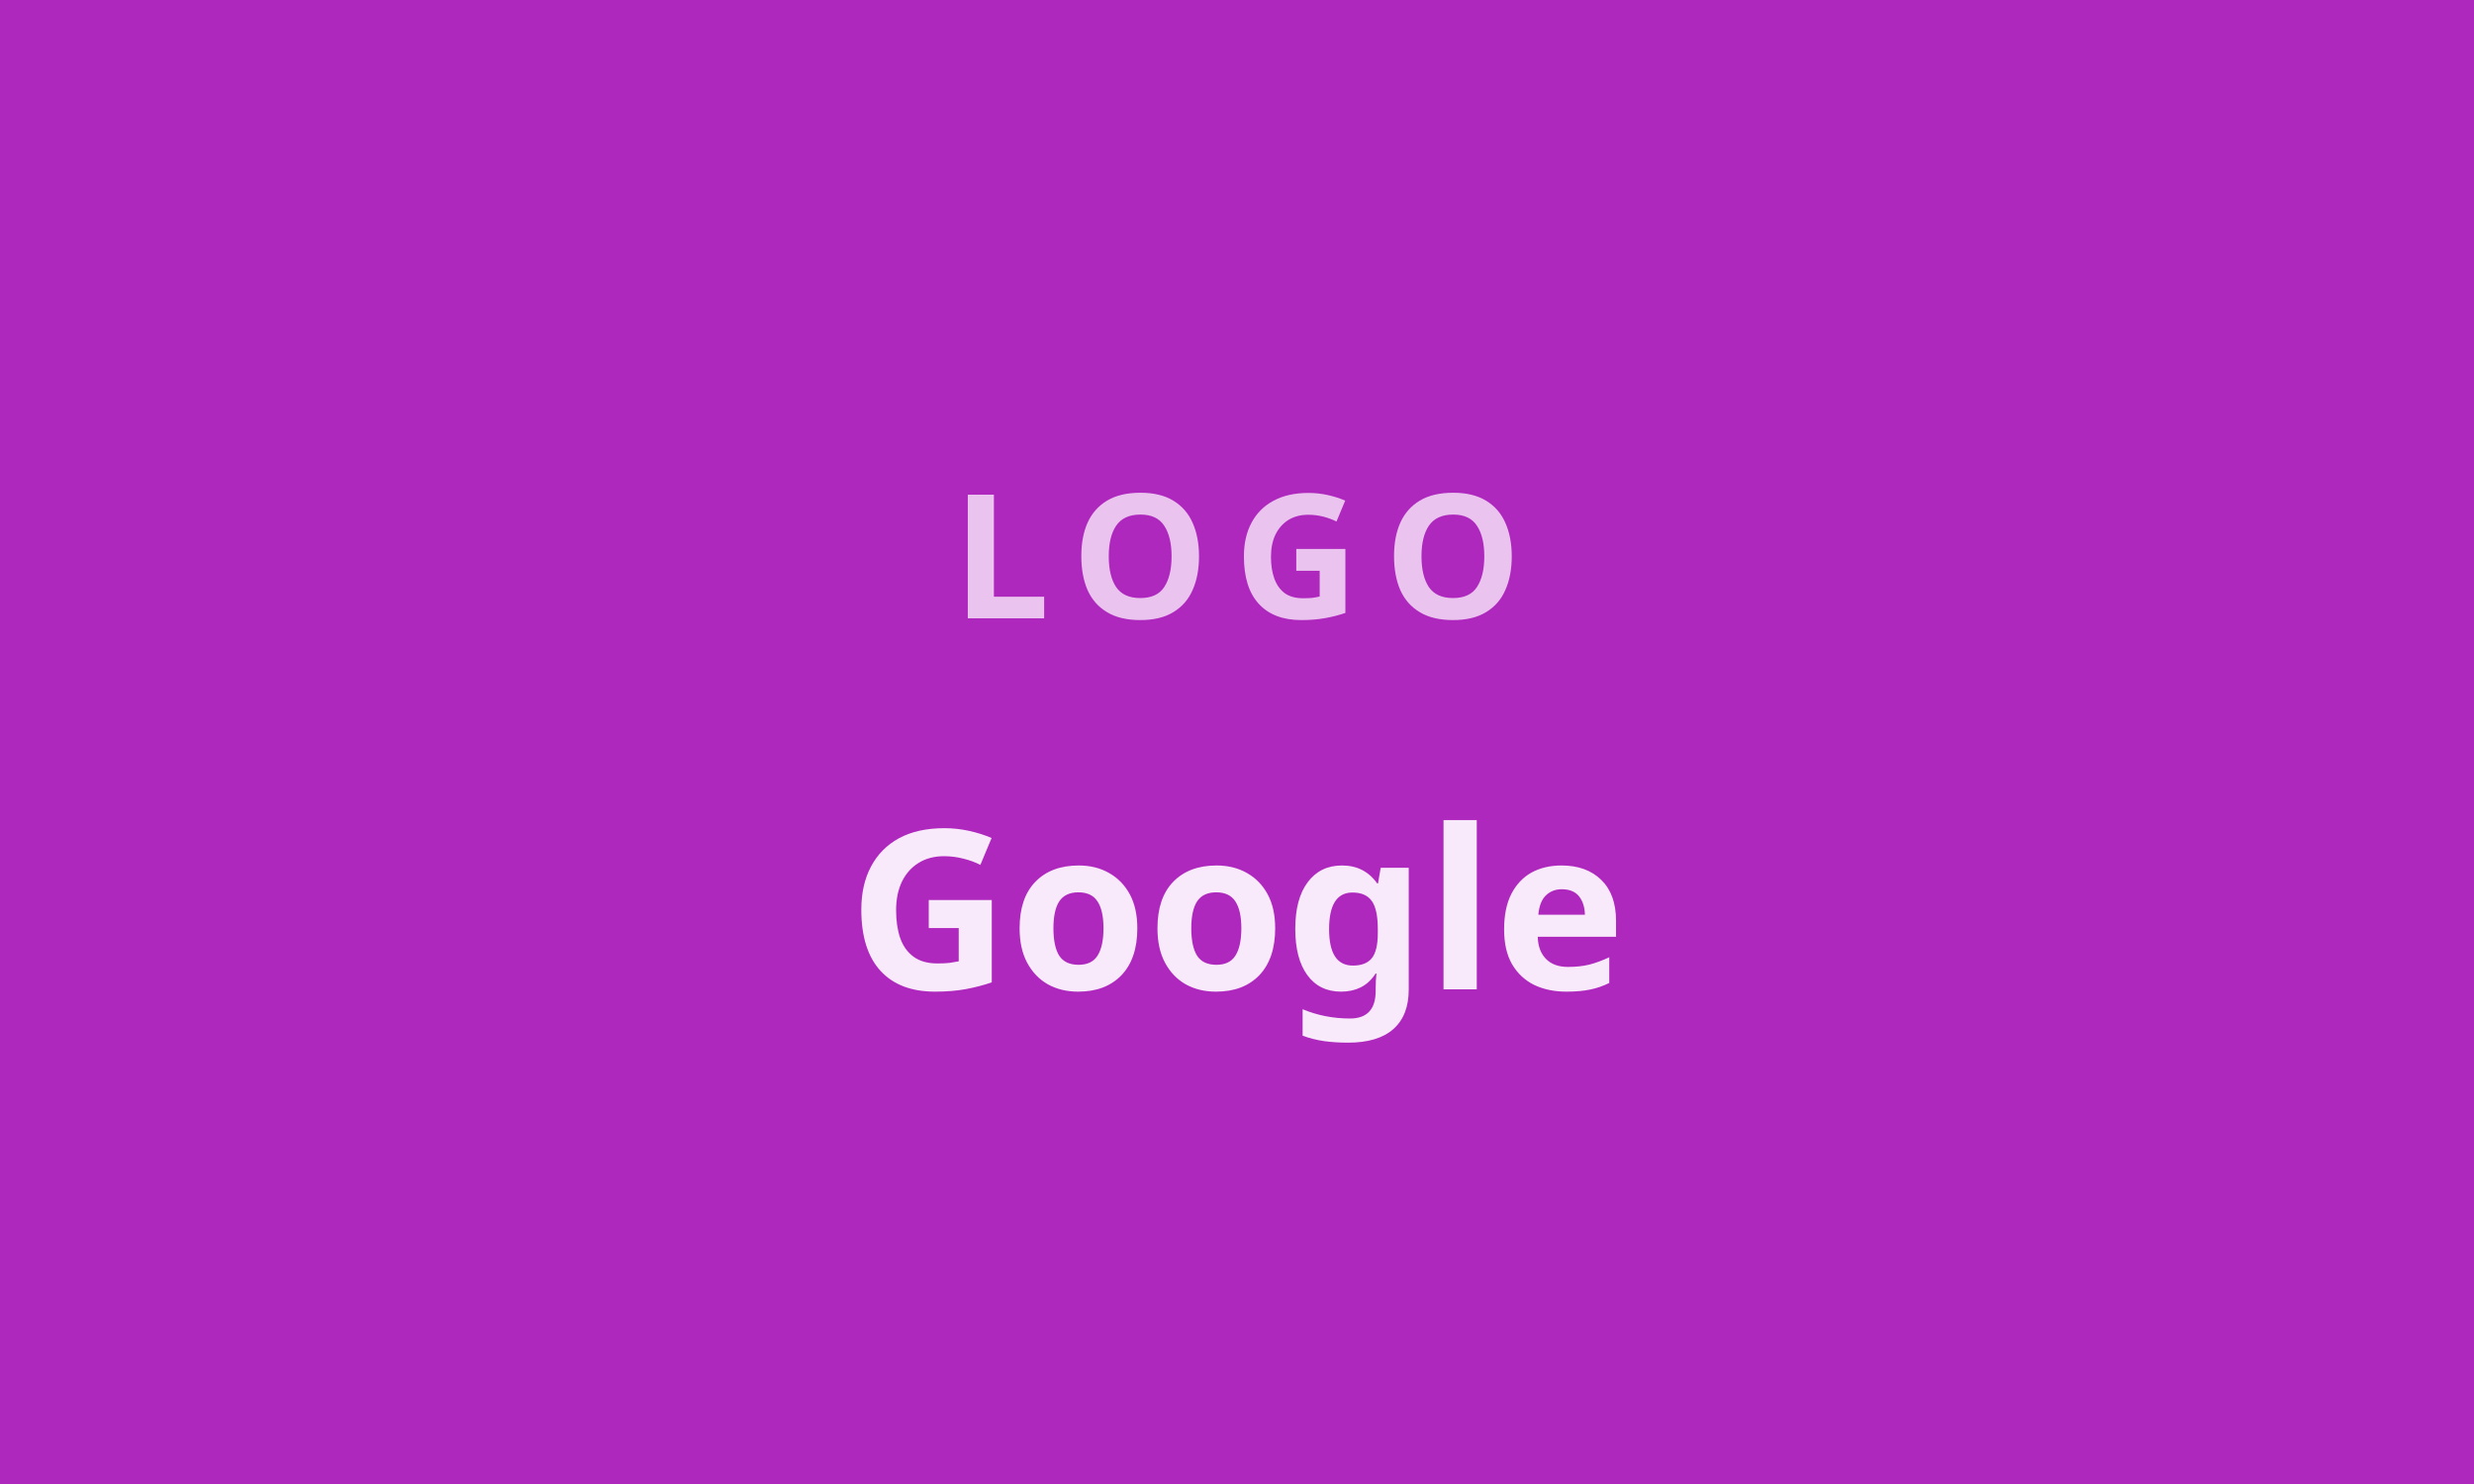
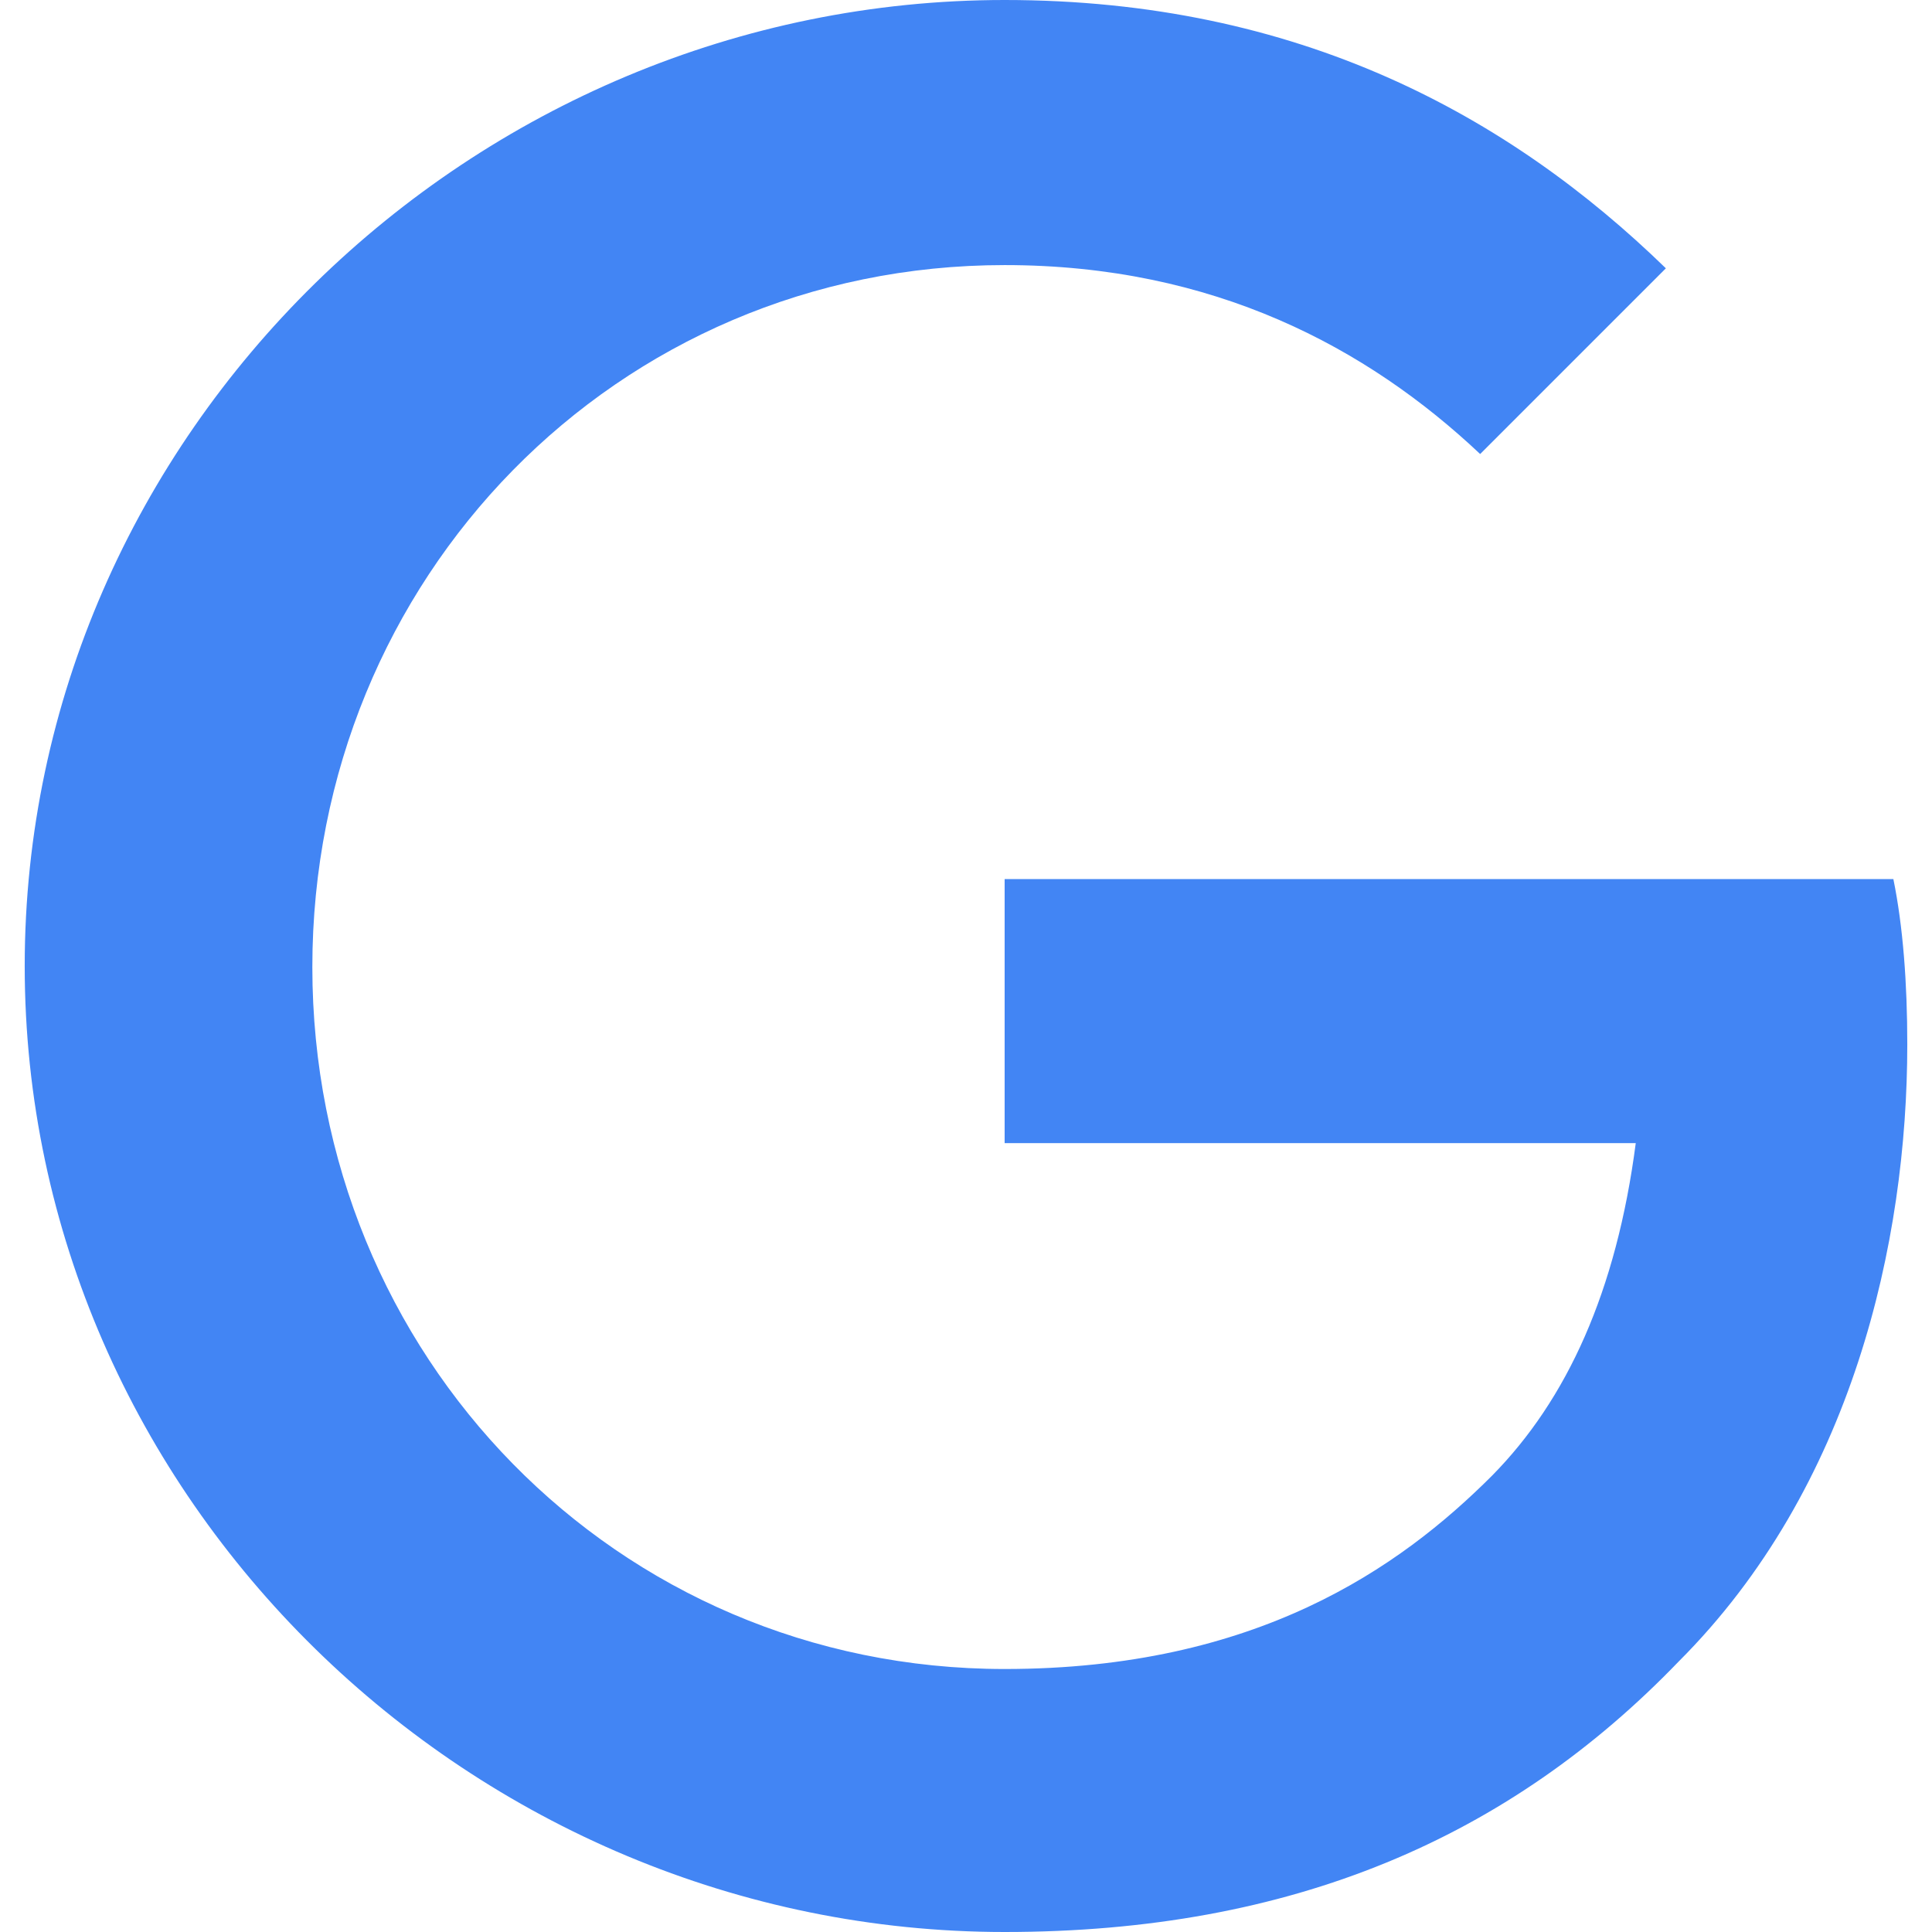
- <svg xmlns="http://www.w3.org/2000/svg" viewBox="0 0 200 120" preserveAspectRatio="xMidYMid slice">
-   <rect width="200" height="120" fill="hsl(294 65% 45%)" />
-   <text x="100" y="50" text-anchor="middle" font-family="system-ui, sans-serif" font-size="14" font-weight="800" fill="hsl(294 65% 95%)" letter-spacing="2" opacity="0.8">LOGO</text>
-   <text x="100" y="80" text-anchor="middle" font-family="system-ui, sans-serif" font-size="18" font-weight="800" fill="hsl(294 65% 95%)">Google</text>
+ <svg xmlns="http://www.w3.org/2000/svg" fill="#4285F4" role="img" viewBox="0 0 24 24">
+   <path d="M12.48 10.92v3.28h7.84c-.24 1.84-.853 3.187-1.787 4.133-1.147 1.147-2.933 2.4-6.053 2.4-4.827 0-8.6-3.893-8.6-8.72s3.773-8.72 8.6-8.72c2.6 0 4.507 1.027 5.907 2.347l2.307-2.307C18.747 1.44 16.133 0 12.48 0 5.867 0 .307 5.387.307 12s5.56 12 12.173 12c3.573 0 6.267-1.173 8.373-3.36 2.16-2.16 2.84-5.213 2.84-7.667 0-.76-.053-1.467-.173-2.053H12.48z" />
</svg>
